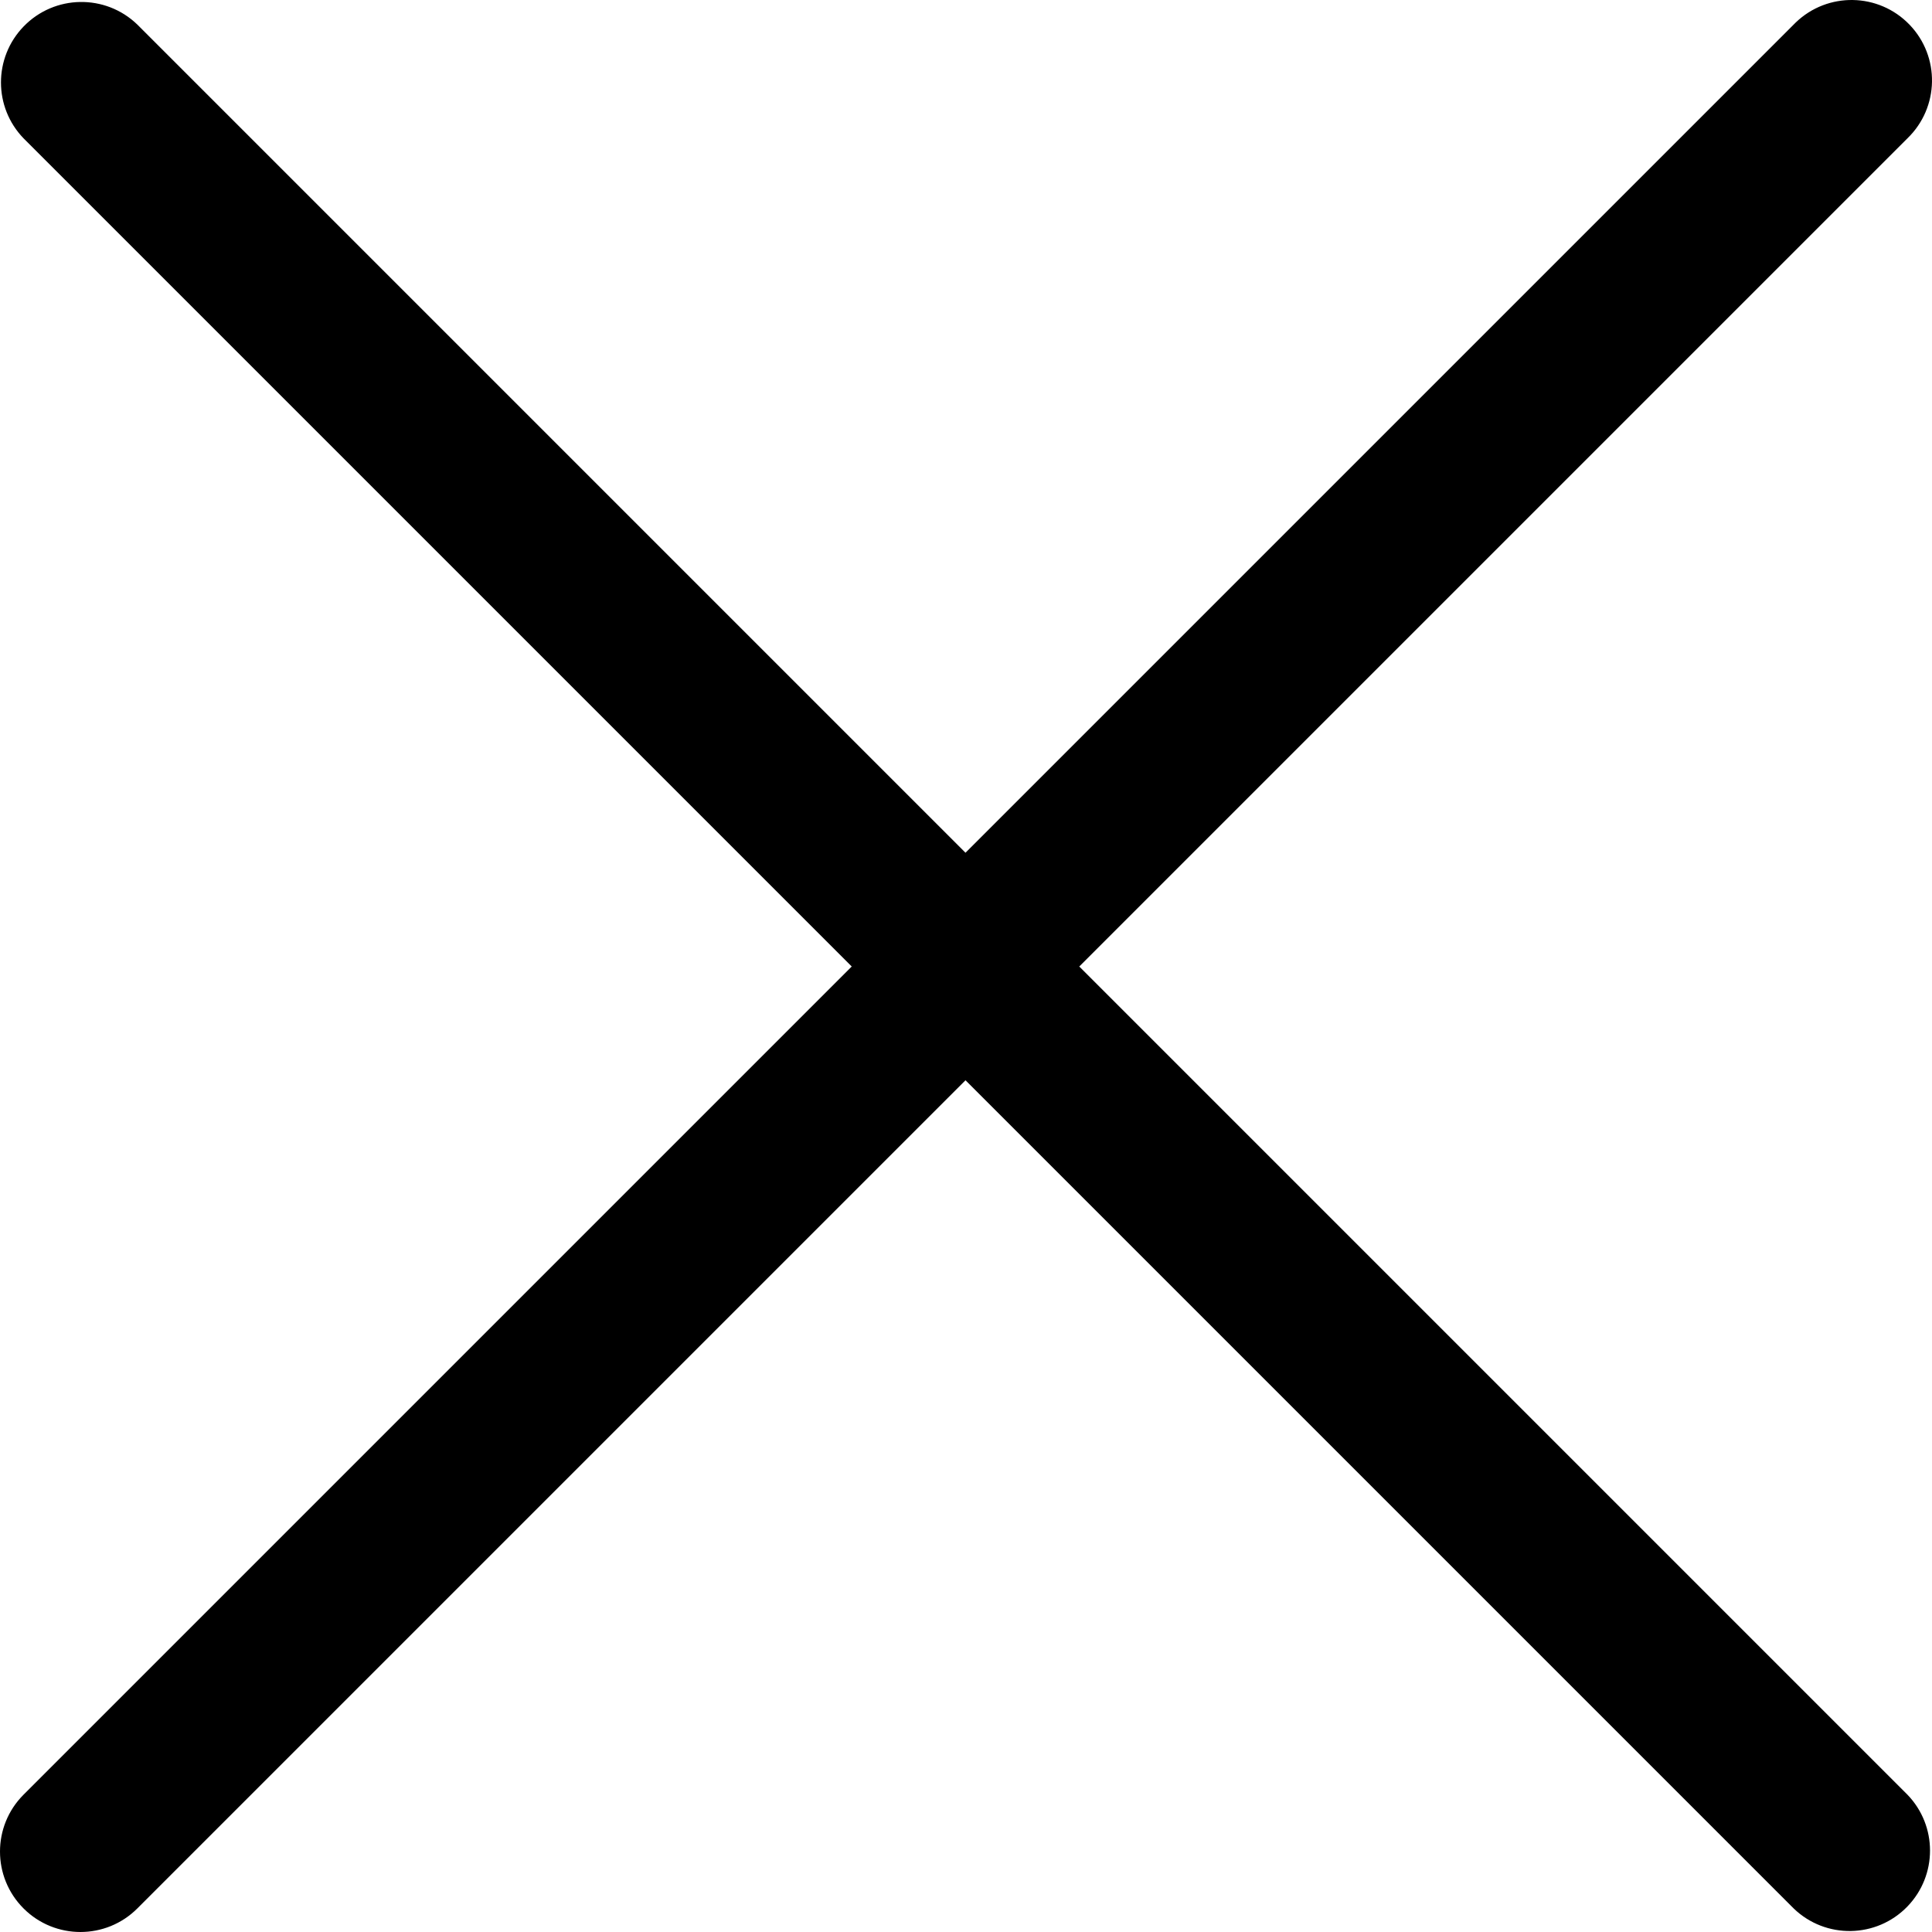
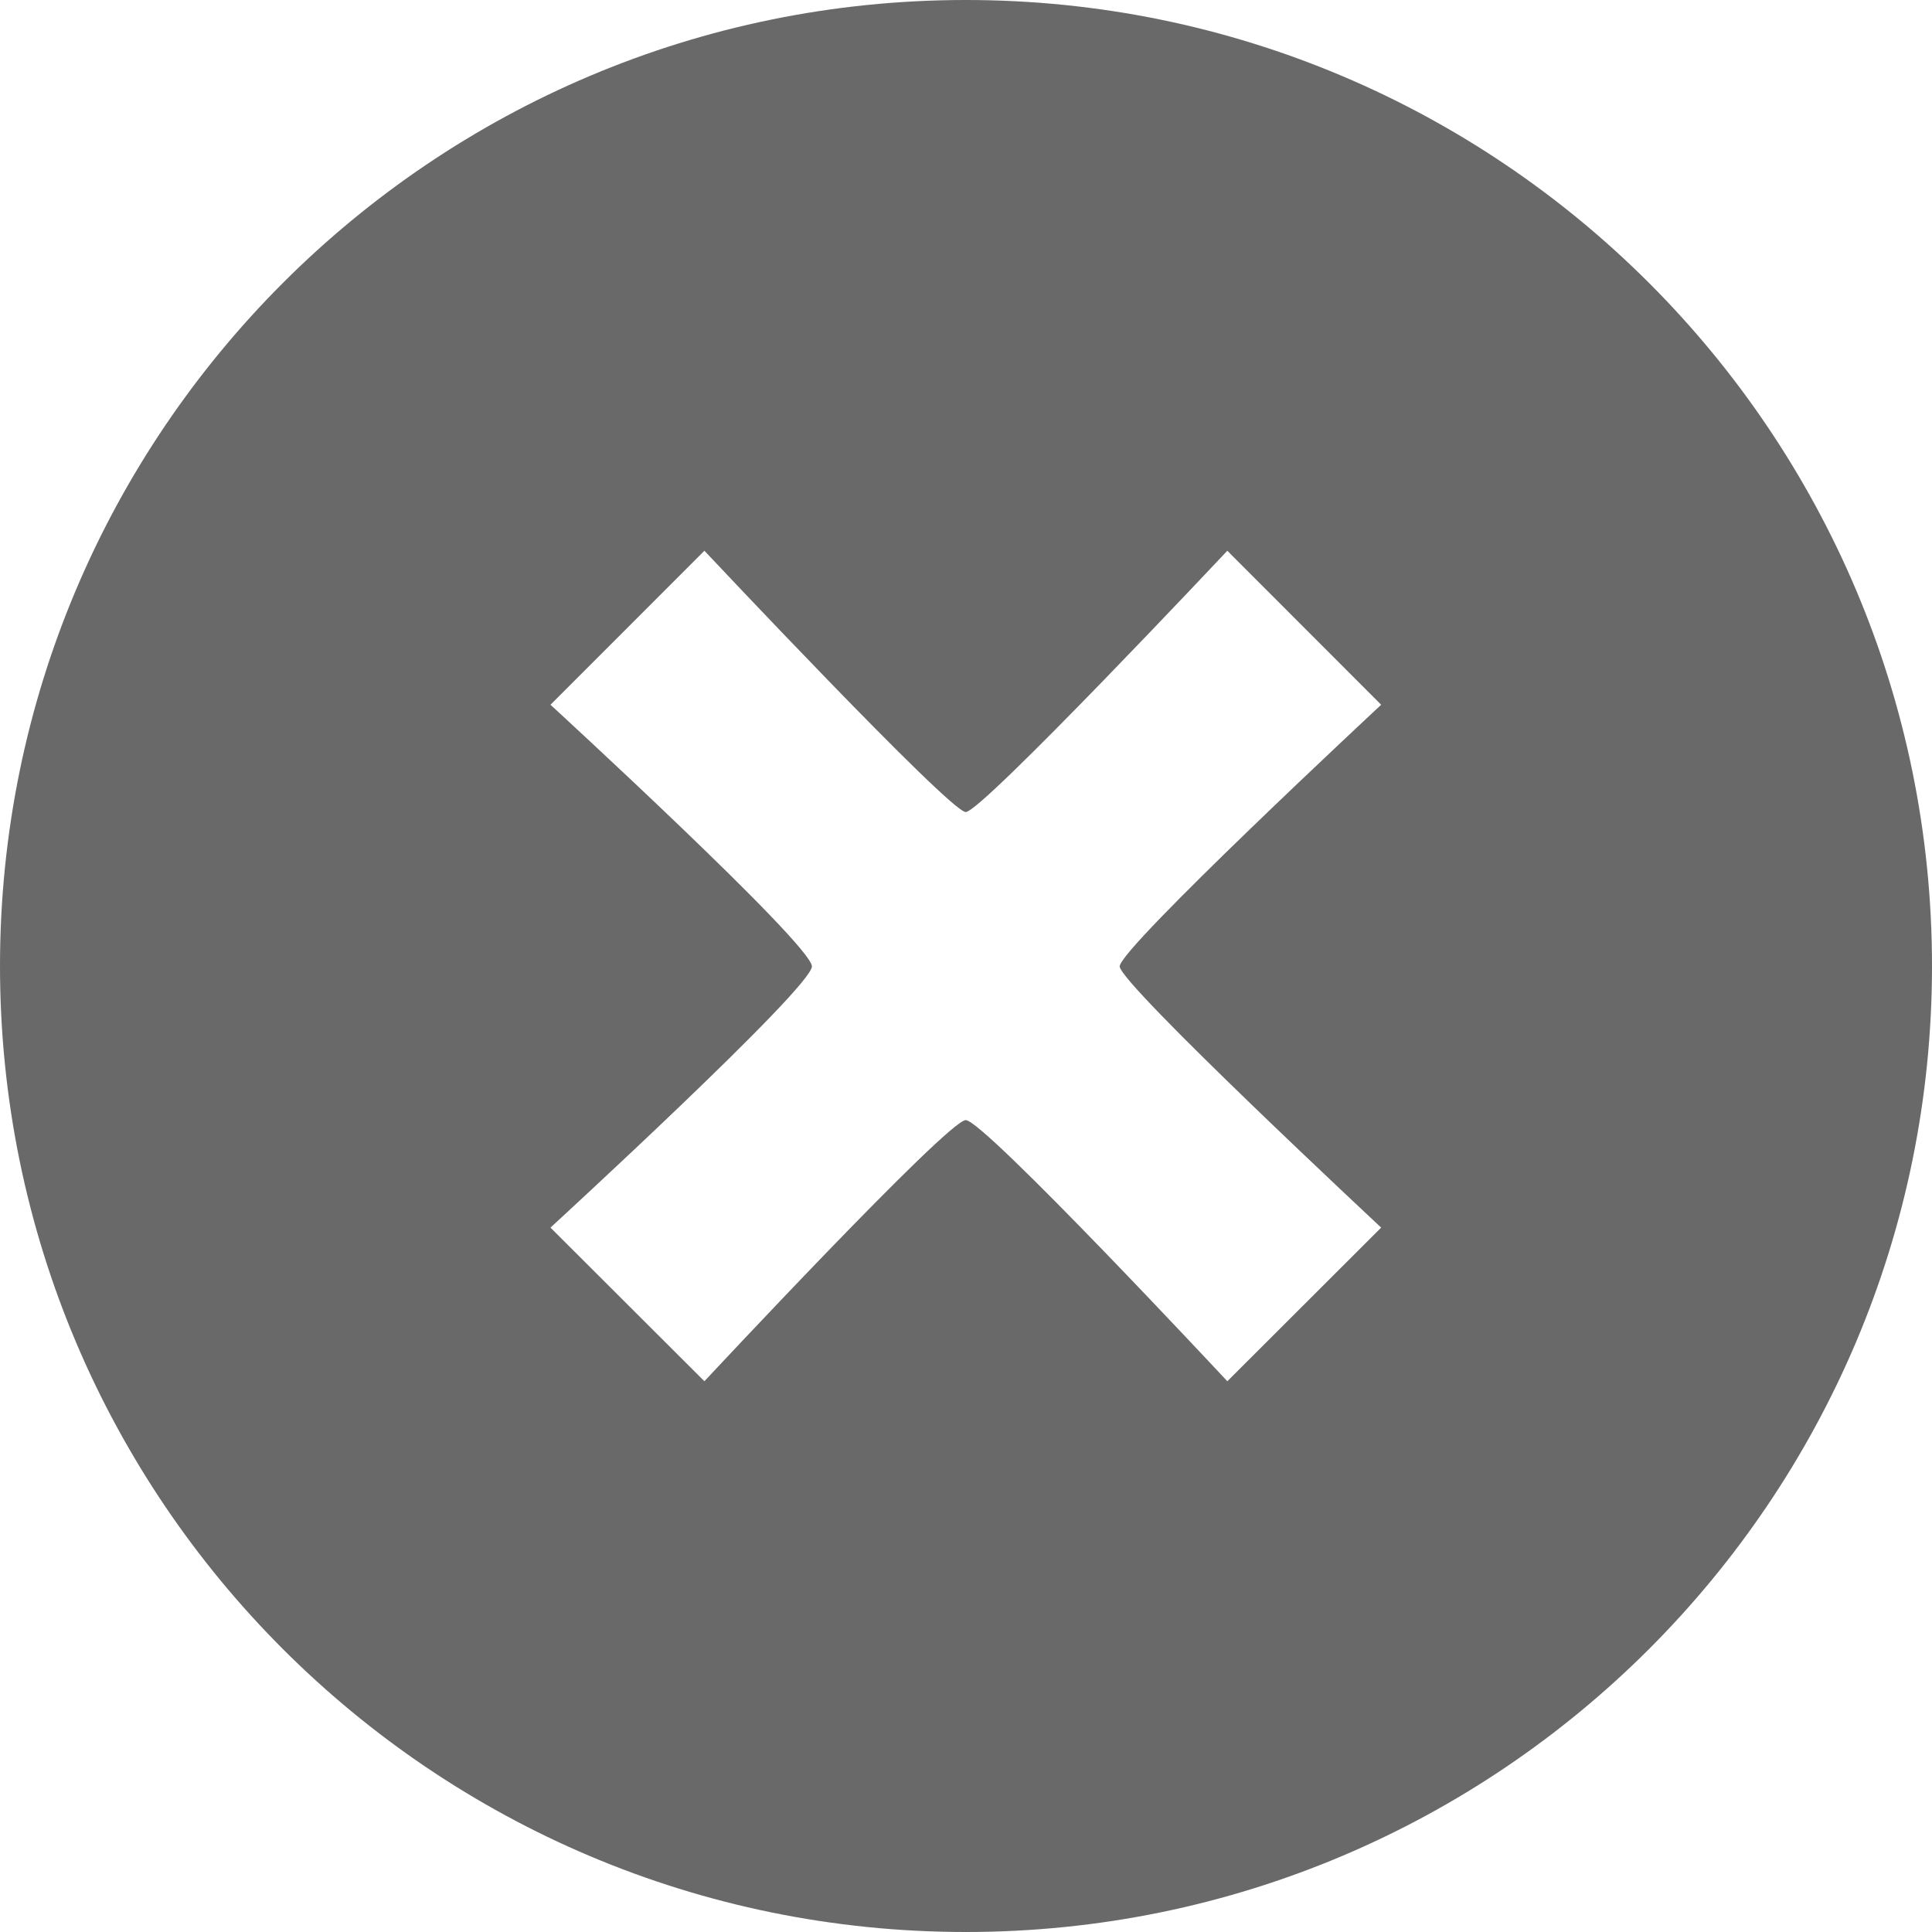
- <svg xmlns="http://www.w3.org/2000/svg" version="1.1" width="512" height="512" x="0" y="0" viewBox="0 0 409.806 409.806" style="enable-background:new 0 0 512 512" xml:space="preserve" class="">
+ <svg xmlns="http://www.w3.org/2000/svg" version="1.1" width="512" height="512" x="0" y="0" viewBox="0 0 27.965 27.965" style="enable-background:new 0 0 512 512" xml:space="preserve" class="">
  <g>
    <g>
-       <g>
-         <path d="M228.929,205.01L404.596,29.343c6.78-6.548,6.968-17.352,0.42-24.132c-6.548-6.78-17.352-6.968-24.132-0.42    c-0.142,0.137-0.282,0.277-0.42,0.42L204.796,180.878L29.129,5.21c-6.78-6.548-17.584-6.36-24.132,0.42    c-6.388,6.614-6.388,17.099,0,23.713L180.664,205.01L4.997,380.677c-6.663,6.664-6.663,17.468,0,24.132    c6.664,6.662,17.468,6.662,24.132,0l175.667-175.667l175.667,175.667c6.78,6.548,17.584,6.36,24.132-0.42    c6.387-6.614,6.387-17.099,0-23.712L228.929,205.01z" fill="#000000" data-original="#000000" style="" class="" />
+       <g id="c142_x">
+         <path d="M13.98,0C6.259,0,0,6.261,0,13.983c0,7.721,6.259,13.982,13.98,13.982c7.725,0,13.985-6.262,13.985-13.982    C27.965,6.261,21.705,0,13.98,0z M19.992,17.769l-2.227,2.224c0,0-3.523-3.78-3.786-3.78c-0.259,0-3.783,3.78-3.783,3.78    l-2.228-2.224c0,0,3.784-3.472,3.784-3.781c0-0.314-3.784-3.787-3.784-3.787l2.228-2.229c0,0,3.553,3.782,3.783,3.782    c0.232,0,3.786-3.782,3.786-3.782l2.227,2.229c0,0-3.785,3.523-3.785,3.787C16.207,14.239,19.992,17.769,19.992,17.769z" fill="#696969" data-original="#000000" style="" class="" />
      </g>
+       <g id="Capa_1_104_">
+ 	</g>
    </g>
    <g>
</g>
    <g>
</g>
    <g>
</g>
    <g>
</g>
    <g>
</g>
    <g>
</g>
    <g>
</g>
    <g>
</g>
    <g>
</g>
    <g>
</g>
    <g>
</g>
    <g>
</g>
    <g>
</g>
    <g>
</g>
    <g>
</g>
  </g>
</svg>
